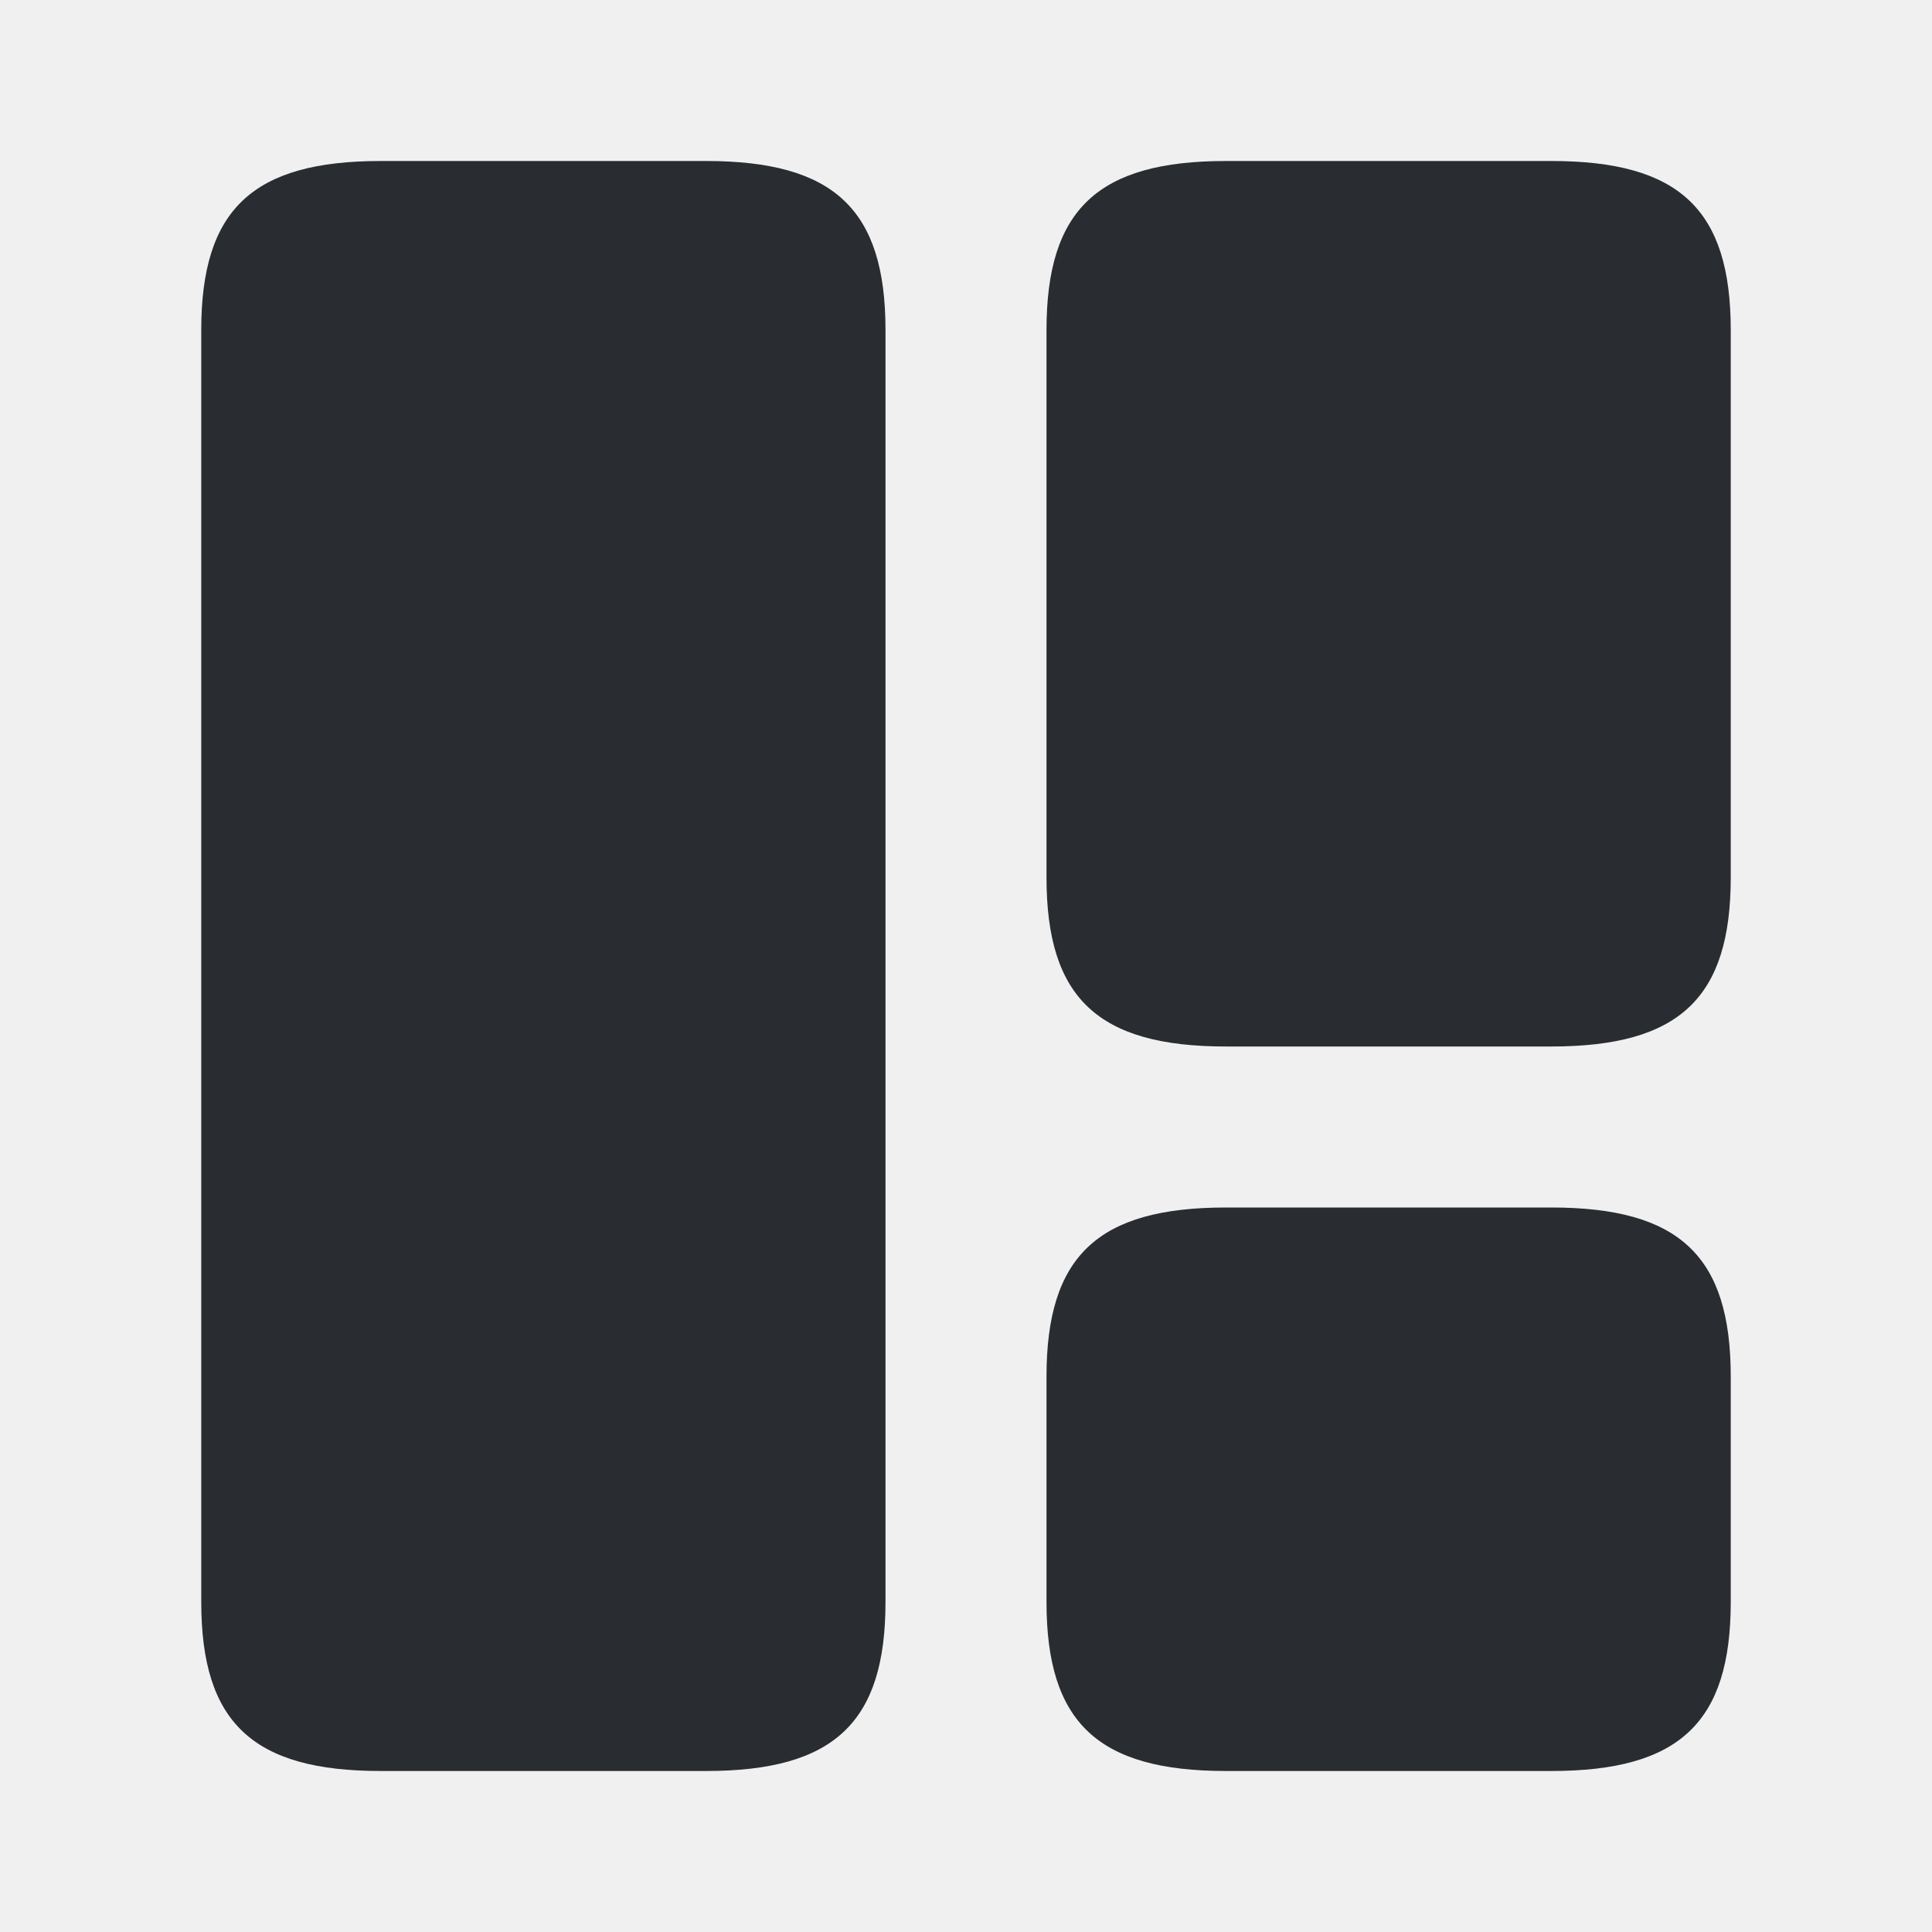
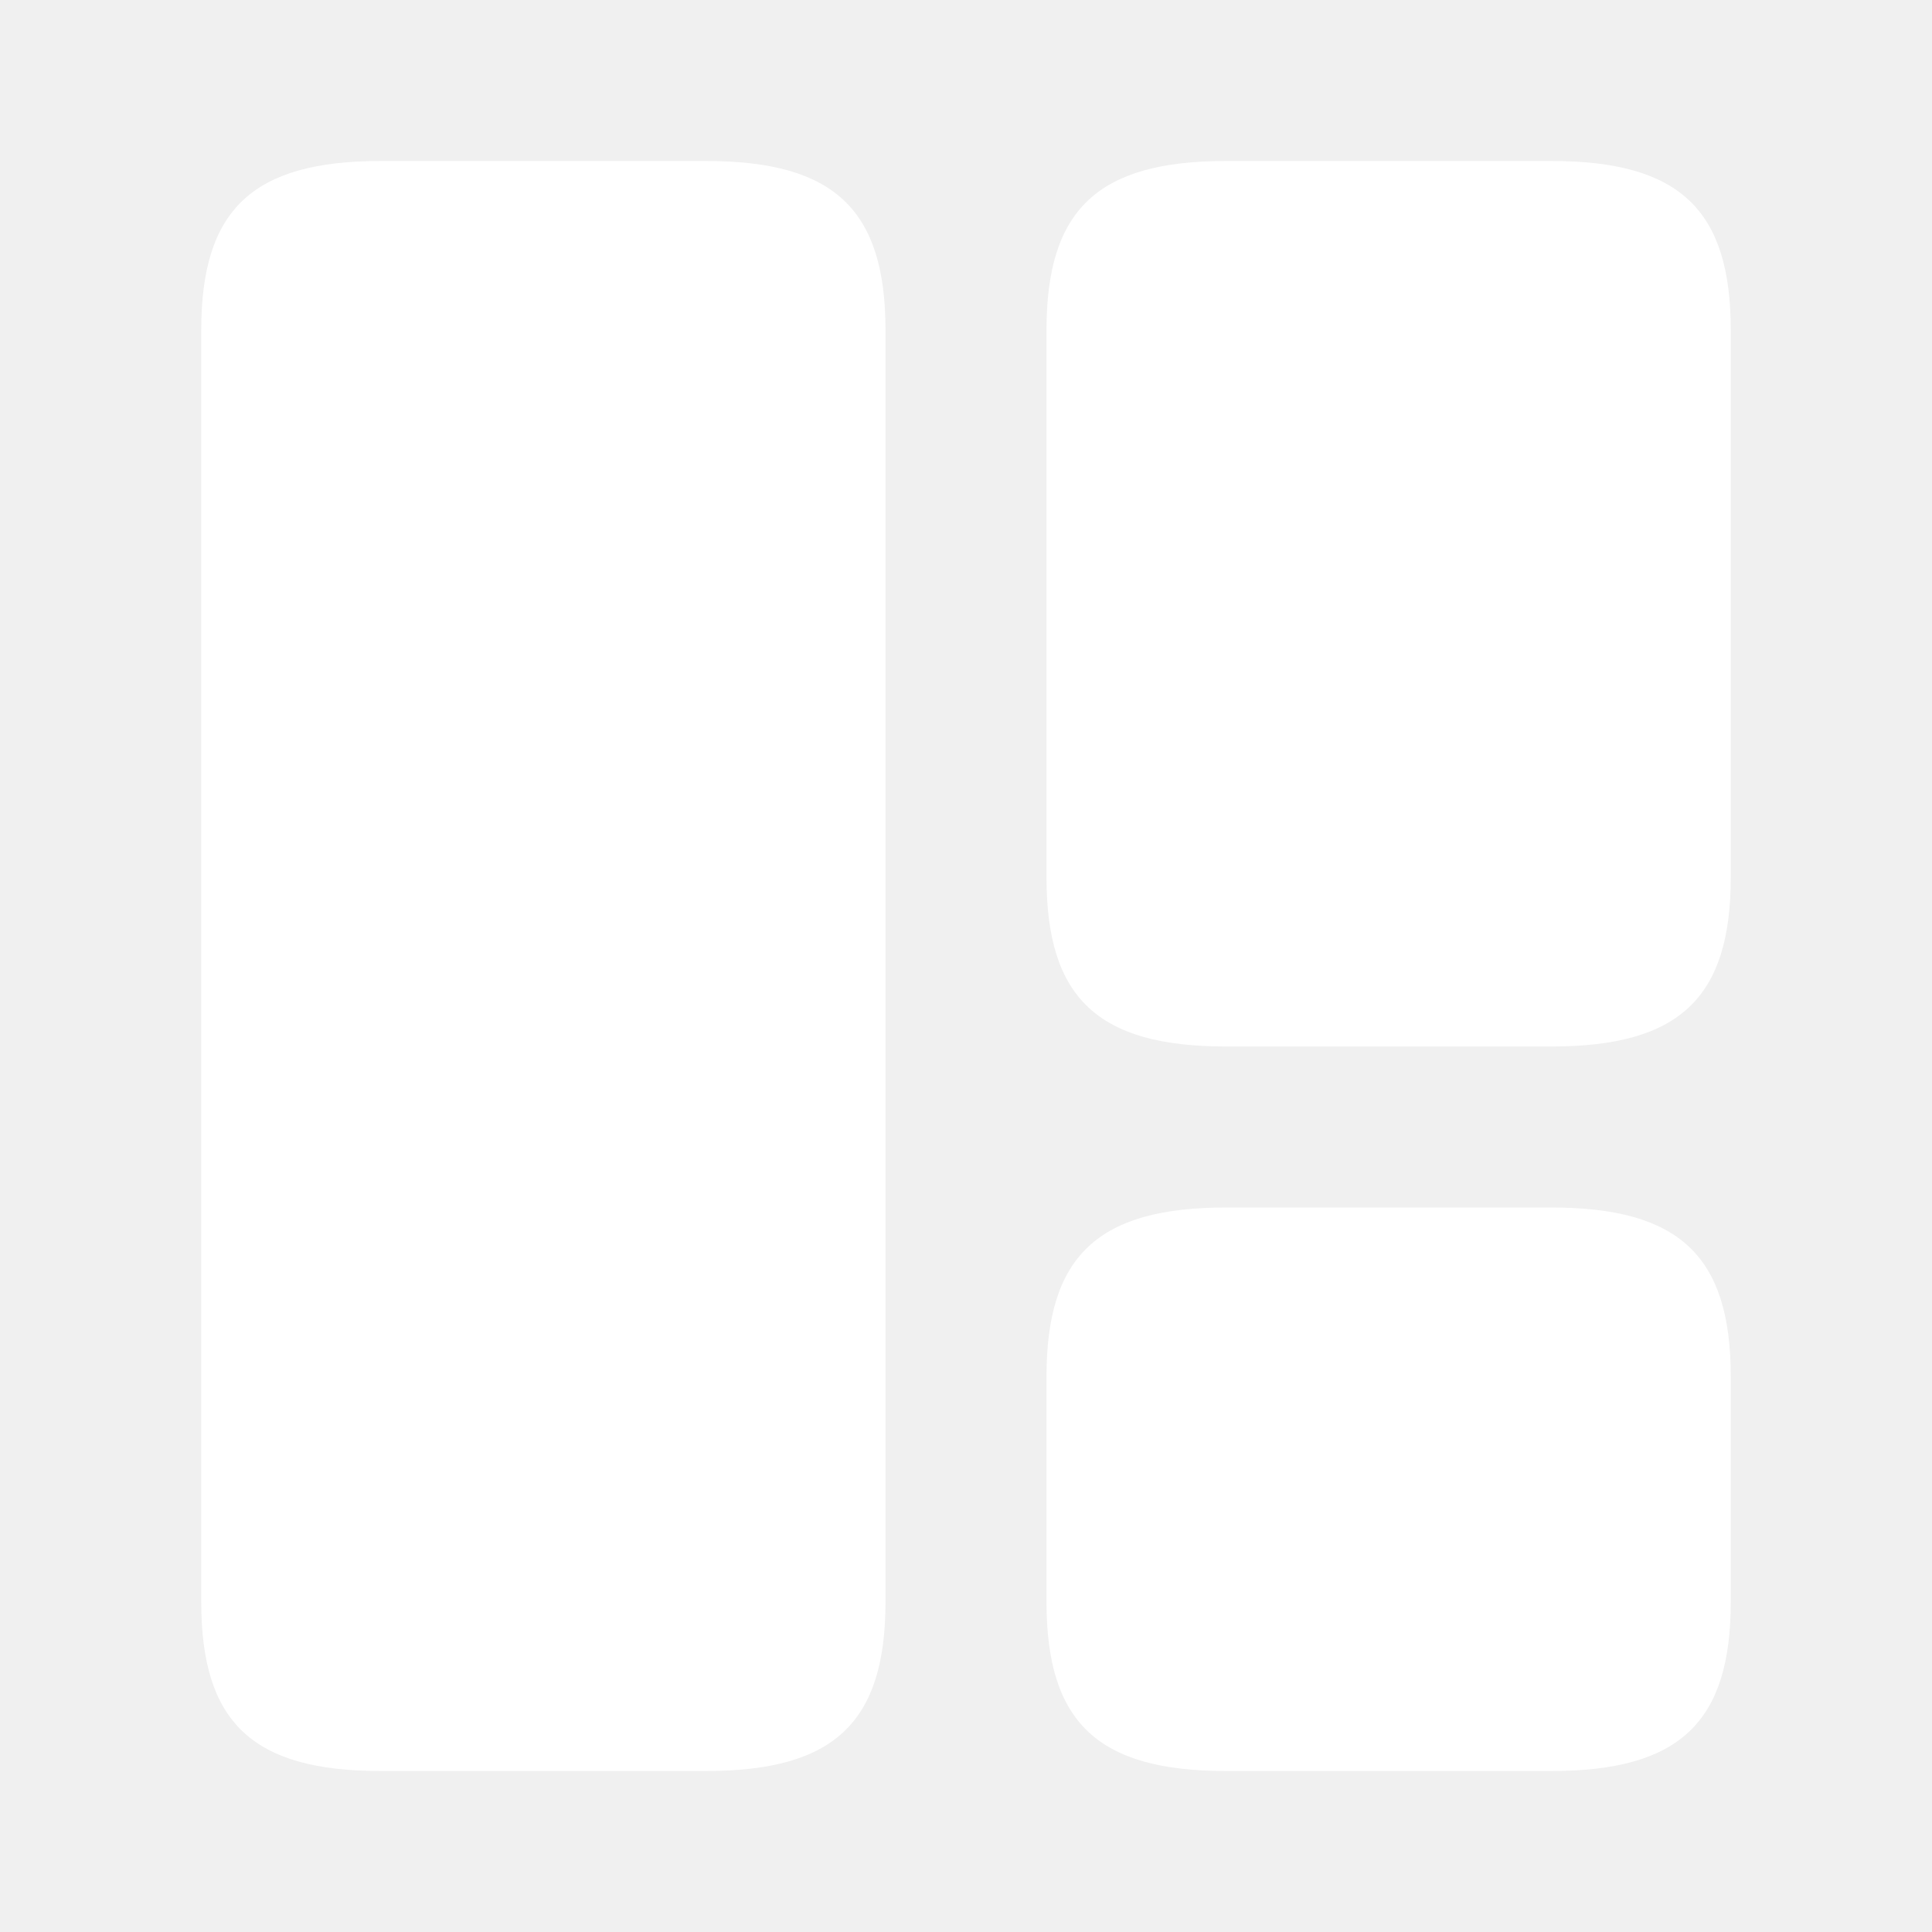
<svg xmlns="http://www.w3.org/2000/svg" width="24" height="24" viewBox="0 0 24 24" fill="none">
-   <path d="M11 19.9V4.1C11 2.6 10.36 2 8.77 2H4.73C3.14 2 2.5 2.6 2.5 4.1V19.9C2.5 21.4 3.14 22 4.73 22H8.77C10.36 22 11 21.4 11 19.9Z" fill="#292D32" />
-   <path d="M21.5 10.9V4.1C21.5 2.6 20.86 2 19.27 2H15.23C13.64 2 13 2.6 13 4.1V10.9C13 12.4 13.64 13 15.23 13H19.27C20.86 13 21.5 12.4 21.5 10.9Z" fill="#292D32" />
-   <path d="M21.5 19.9V17.1C21.5 15.6 20.86 15 19.27 15H15.23C13.64 15 13 15.6 13 17.1V19.9C13 21.4 13.64 22 15.23 22H19.27C20.86 22 21.5 21.4 21.5 19.9Z" fill="#292D32" />
+   <path d="M11 19.9V4.1C11 2.6 10.36 2 8.77 2H4.73C3.14 2 2.5 2.6 2.5 4.1V19.9C2.5 21.4 3.14 22 4.73 22H8.77C10.36 22 11 21.4 11 19.9Z" fill="#FFFFFF" />
+   <path d="M21.5 10.9V4.1C21.5 2.6 20.86 2 19.27 2H15.23C13.64 2 13 2.6 13 4.1V10.9C13 12.4 13.64 13 15.23 13H19.27C20.86 13 21.5 12.4 21.5 10.9Z" fill="#FFFFFF" />
+   <path d="M21.5 19.9V17.1C21.5 15.6 20.86 15 19.27 15H15.23C13.64 15 13 15.6 13 17.1V19.9C13 21.4 13.64 22 15.23 22H19.27C20.86 22 21.5 21.4 21.5 19.9Z" fill="#FFFFFF" />
</svg>
